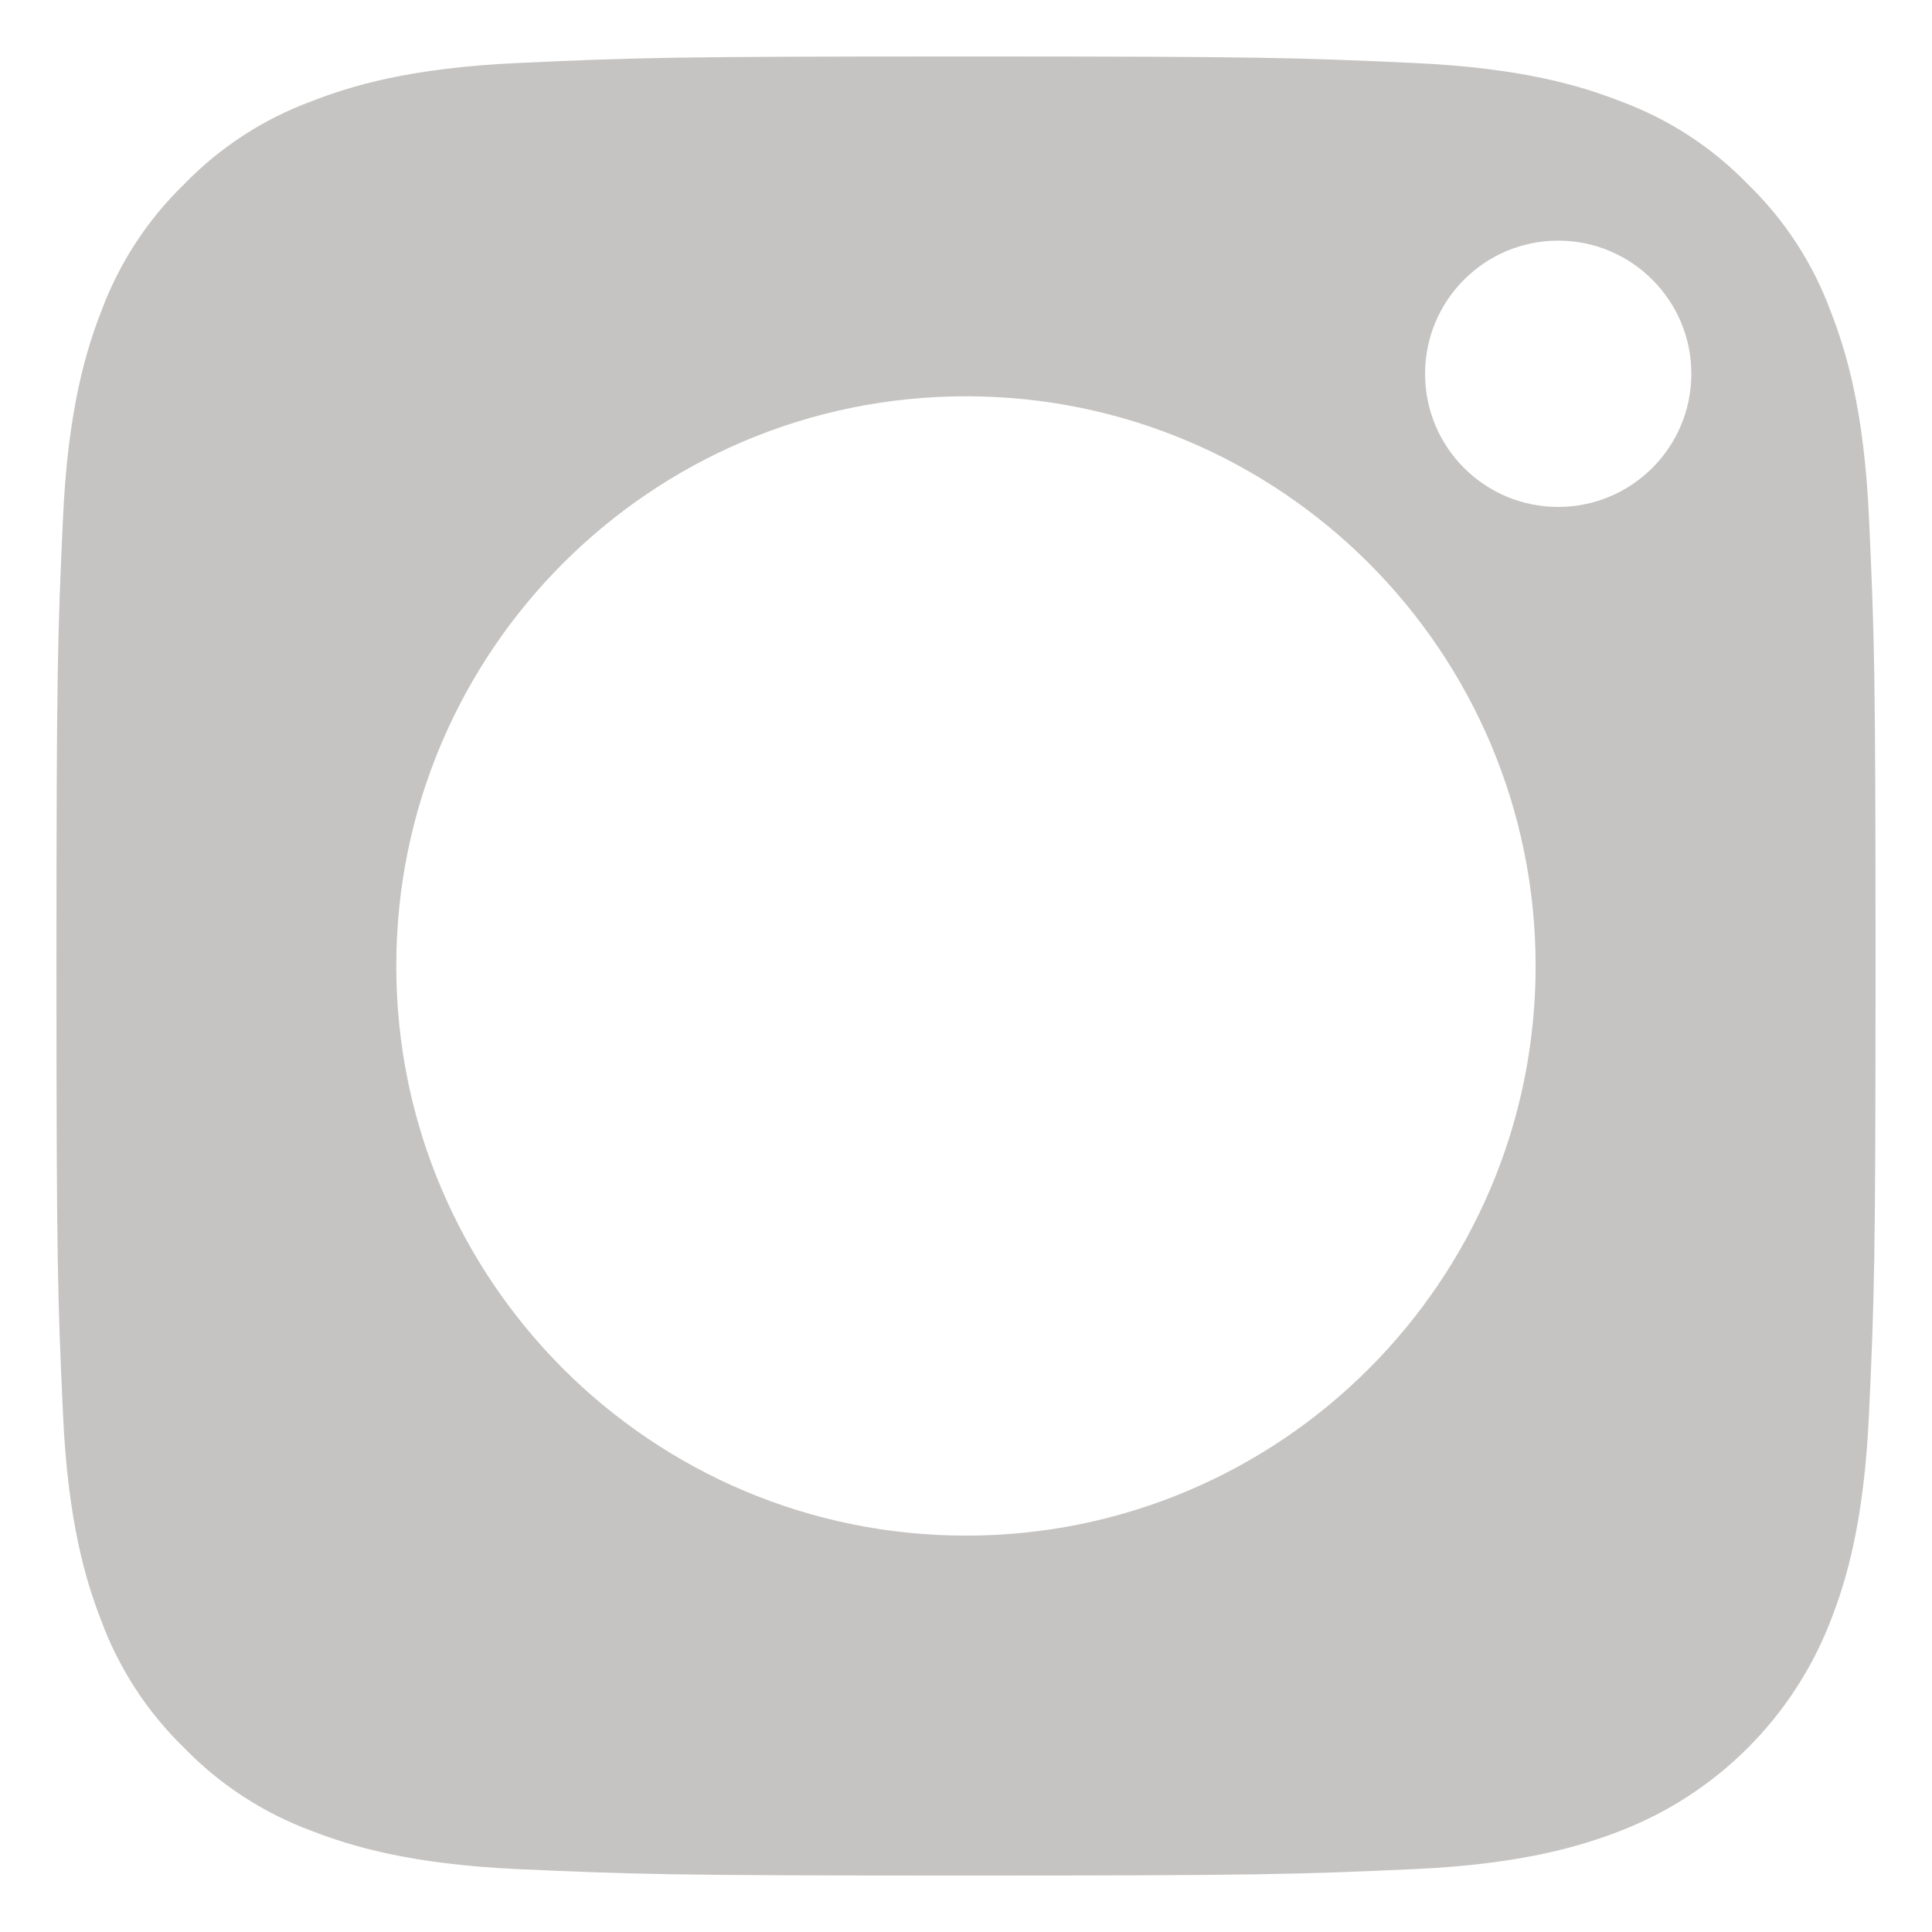
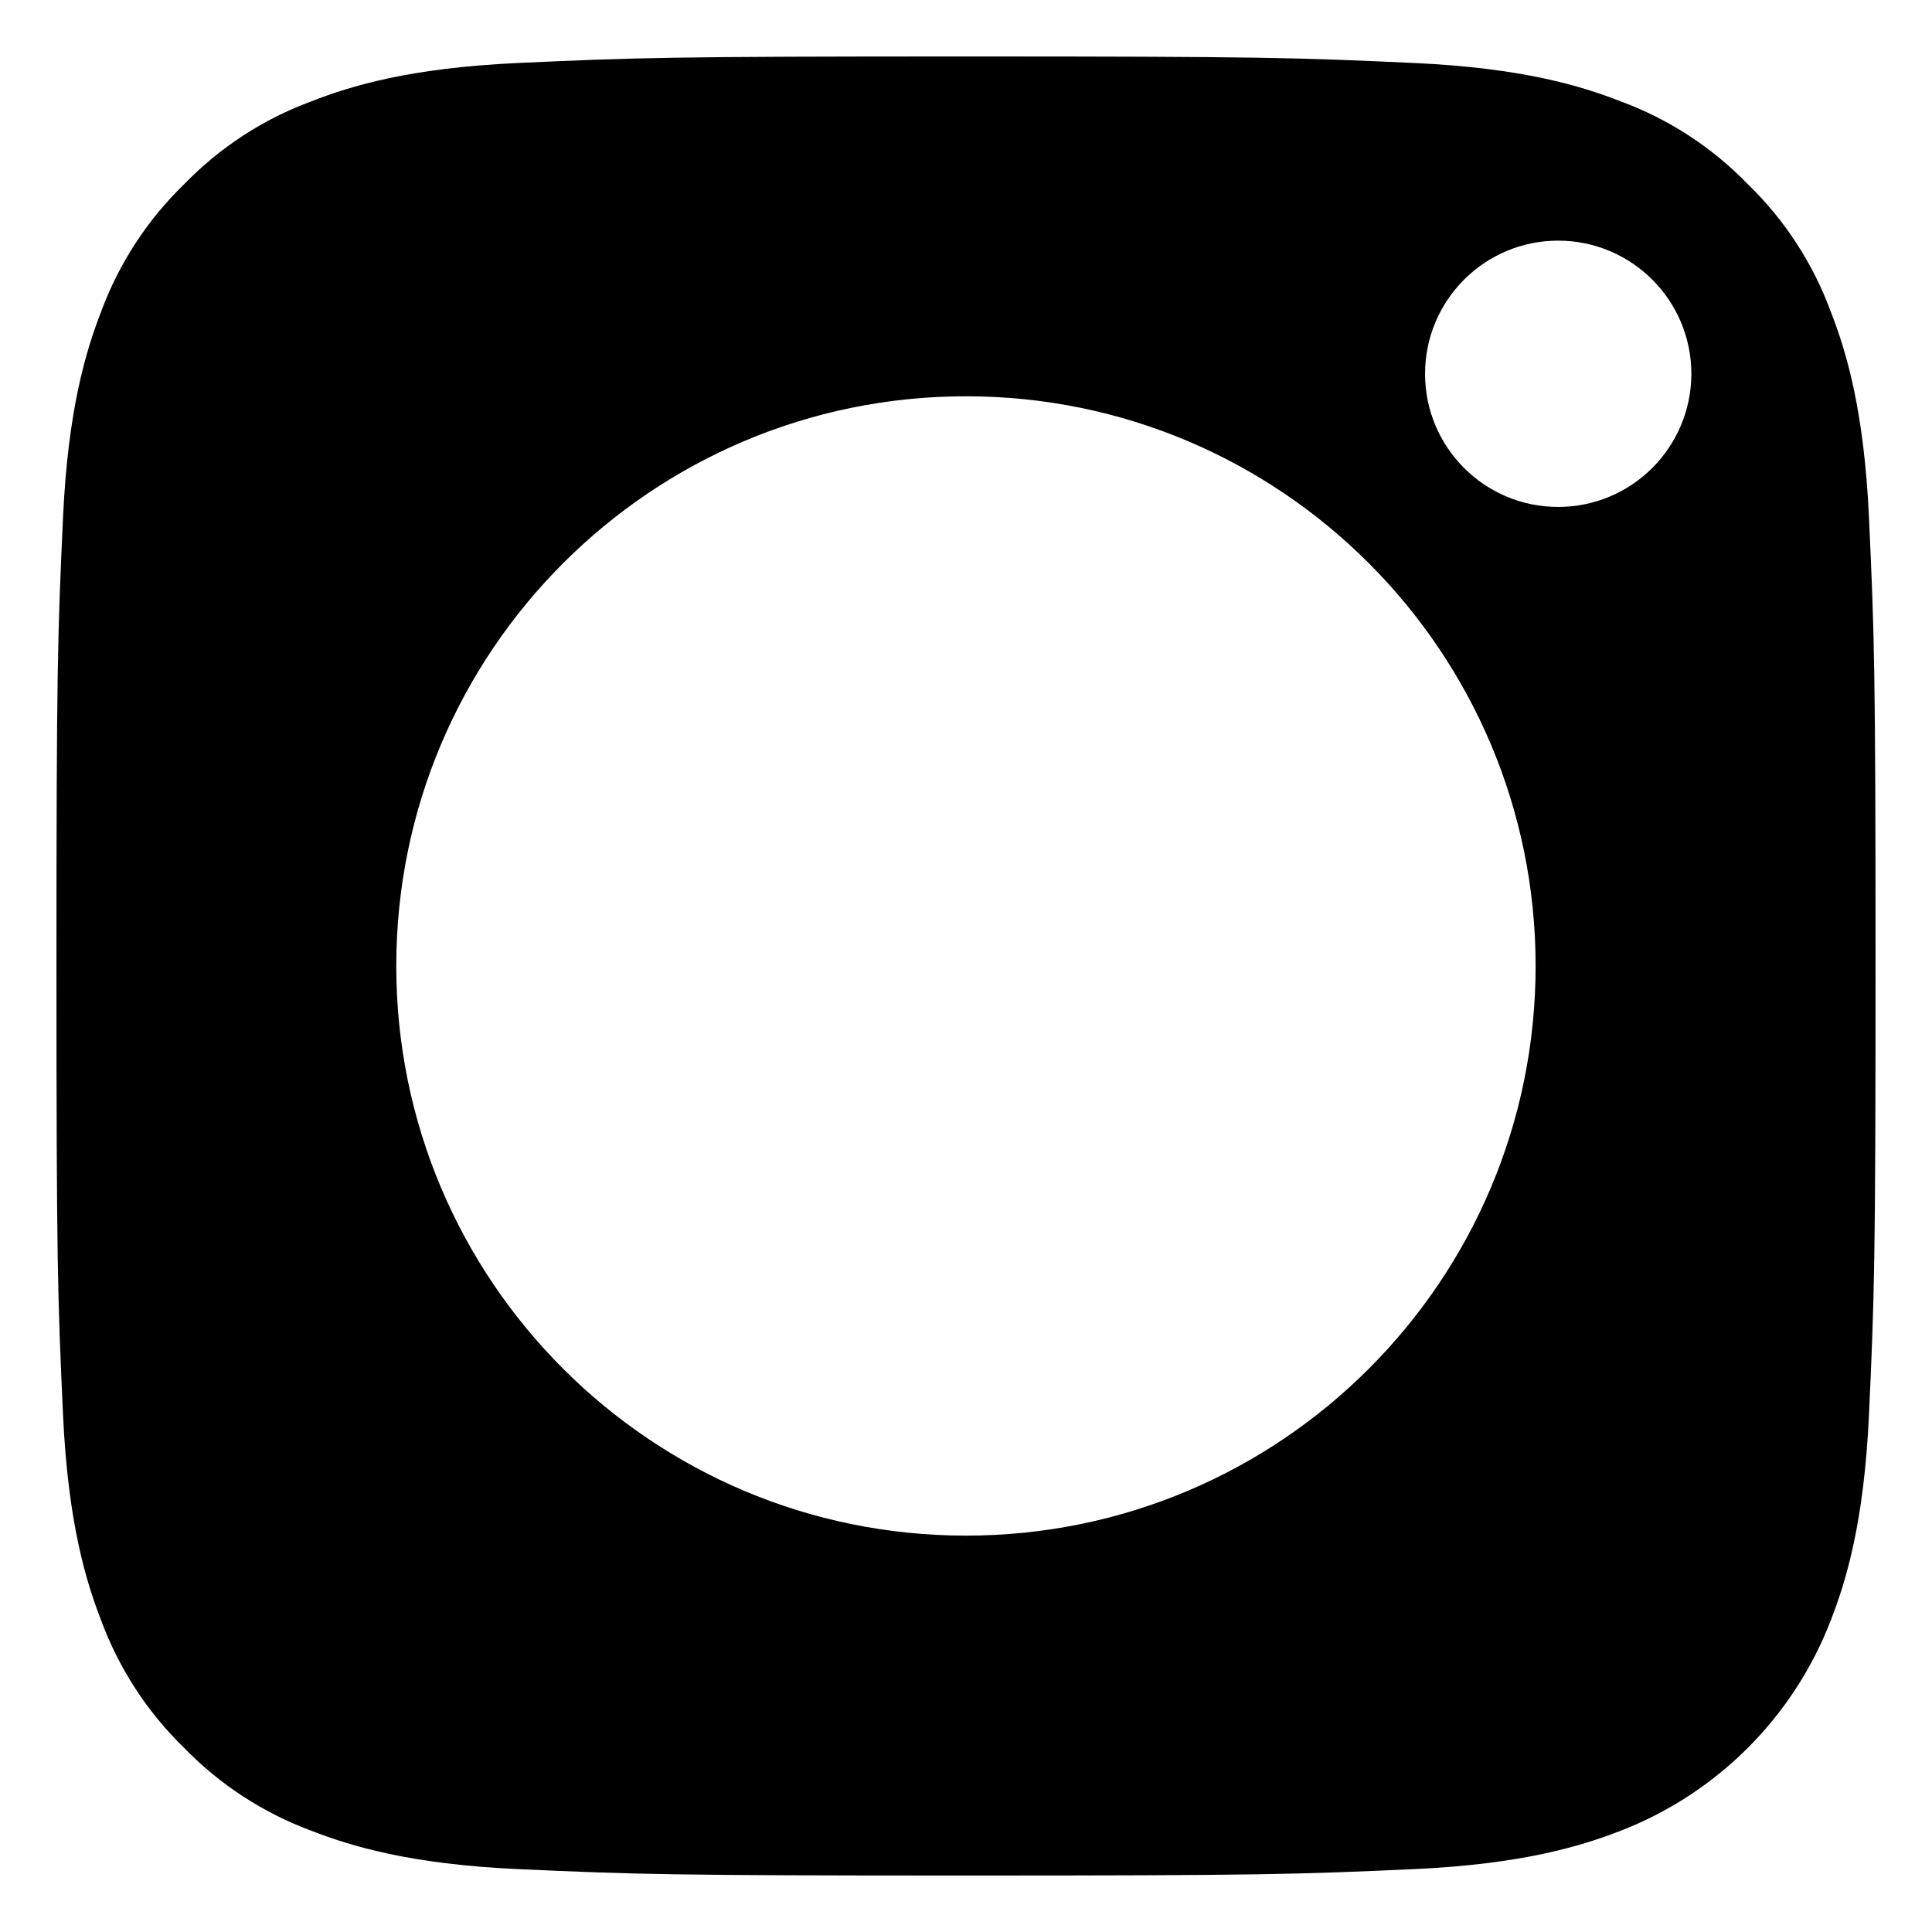
<svg xmlns="http://www.w3.org/2000/svg" width="18" height="18" viewBox="0 0 18 18" fill="none">
-   <path d="M17.057 2.904C16.892 2.455 16.628 2.049 16.284 1.716C15.951 1.372 15.545 1.108 15.096 0.943C14.732 0.801 14.184 0.633 13.177 0.587C12.087 0.537 11.76 0.526 9 0.526C6.24 0.526 5.913 0.537 4.823 0.587C3.816 0.633 3.268 0.801 2.904 0.943C2.455 1.108 2.049 1.372 1.716 1.716C1.372 2.049 1.108 2.455 0.942 2.904C0.801 3.268 0.633 3.816 0.587 4.824C0.537 5.913 0.526 6.24 0.526 9C0.526 11.76 0.537 12.087 0.587 13.177C0.633 14.185 0.801 14.732 0.942 15.096C1.108 15.545 1.372 15.951 1.716 16.285C2.049 16.628 2.455 16.892 2.904 17.058C3.268 17.199 3.816 17.368 4.823 17.414C5.913 17.463 6.24 17.474 9 17.474C11.76 17.474 12.087 17.463 13.177 17.414C14.184 17.368 14.732 17.199 15.096 17.058C15.997 16.71 16.71 15.997 17.057 15.096C17.199 14.732 17.367 14.185 17.413 13.177C17.463 12.087 17.474 11.76 17.474 9C17.474 6.24 17.463 5.913 17.413 4.824C17.367 3.816 17.199 3.268 17.057 2.904ZM9 14.307C6.069 14.307 3.692 11.931 3.692 9C3.692 6.069 6.069 3.692 9 3.692C11.931 3.692 14.307 6.069 14.307 9C14.307 11.931 11.931 14.307 9 14.307ZM14.517 4.723C13.832 4.723 13.277 4.168 13.277 3.483C13.277 2.798 13.832 2.242 14.517 2.242C15.202 2.242 15.758 2.798 15.758 3.483C15.757 4.168 15.202 4.723 14.517 4.723Z" fill="#C6C4C2" />
+   <path d="M17.057 2.904C16.892 2.455 16.628 2.049 16.284 1.716C15.951 1.372 15.545 1.108 15.096 0.943C14.732 0.801 14.184 0.633 13.177 0.587C12.087 0.537 11.76 0.526 9 0.526C6.24 0.526 5.913 0.537 4.823 0.587C3.816 0.633 3.268 0.801 2.904 0.943C2.455 1.108 2.049 1.372 1.716 1.716C1.372 2.049 1.108 2.455 0.942 2.904C0.801 3.268 0.633 3.816 0.587 4.824C0.537 5.913 0.526 6.24 0.526 9C0.526 11.76 0.537 12.087 0.587 13.177C0.633 14.185 0.801 14.732 0.942 15.096C1.108 15.545 1.372 15.951 1.716 16.285C2.049 16.628 2.455 16.892 2.904 17.058C3.268 17.199 3.816 17.368 4.823 17.414C5.913 17.463 6.24 17.474 9 17.474C11.76 17.474 12.087 17.463 13.177 17.414C14.184 17.368 14.732 17.199 15.096 17.058C15.997 16.71 16.71 15.997 17.057 15.096C17.199 14.732 17.367 14.185 17.413 13.177C17.463 12.087 17.474 11.76 17.474 9C17.474 6.24 17.463 5.913 17.413 4.824C17.367 3.816 17.199 3.268 17.057 2.904ZM9 14.307C6.069 14.307 3.692 11.931 3.692 9C3.692 6.069 6.069 3.692 9 3.692C11.931 3.692 14.307 6.069 14.307 9C14.307 11.931 11.931 14.307 9 14.307ZM14.517 4.723C13.832 4.723 13.277 4.168 13.277 3.483C13.277 2.798 13.832 2.242 14.517 2.242C15.202 2.242 15.758 2.798 15.758 3.483C15.757 4.168 15.202 4.723 14.517 4.723Z" fill="currentColor" />
</svg>
